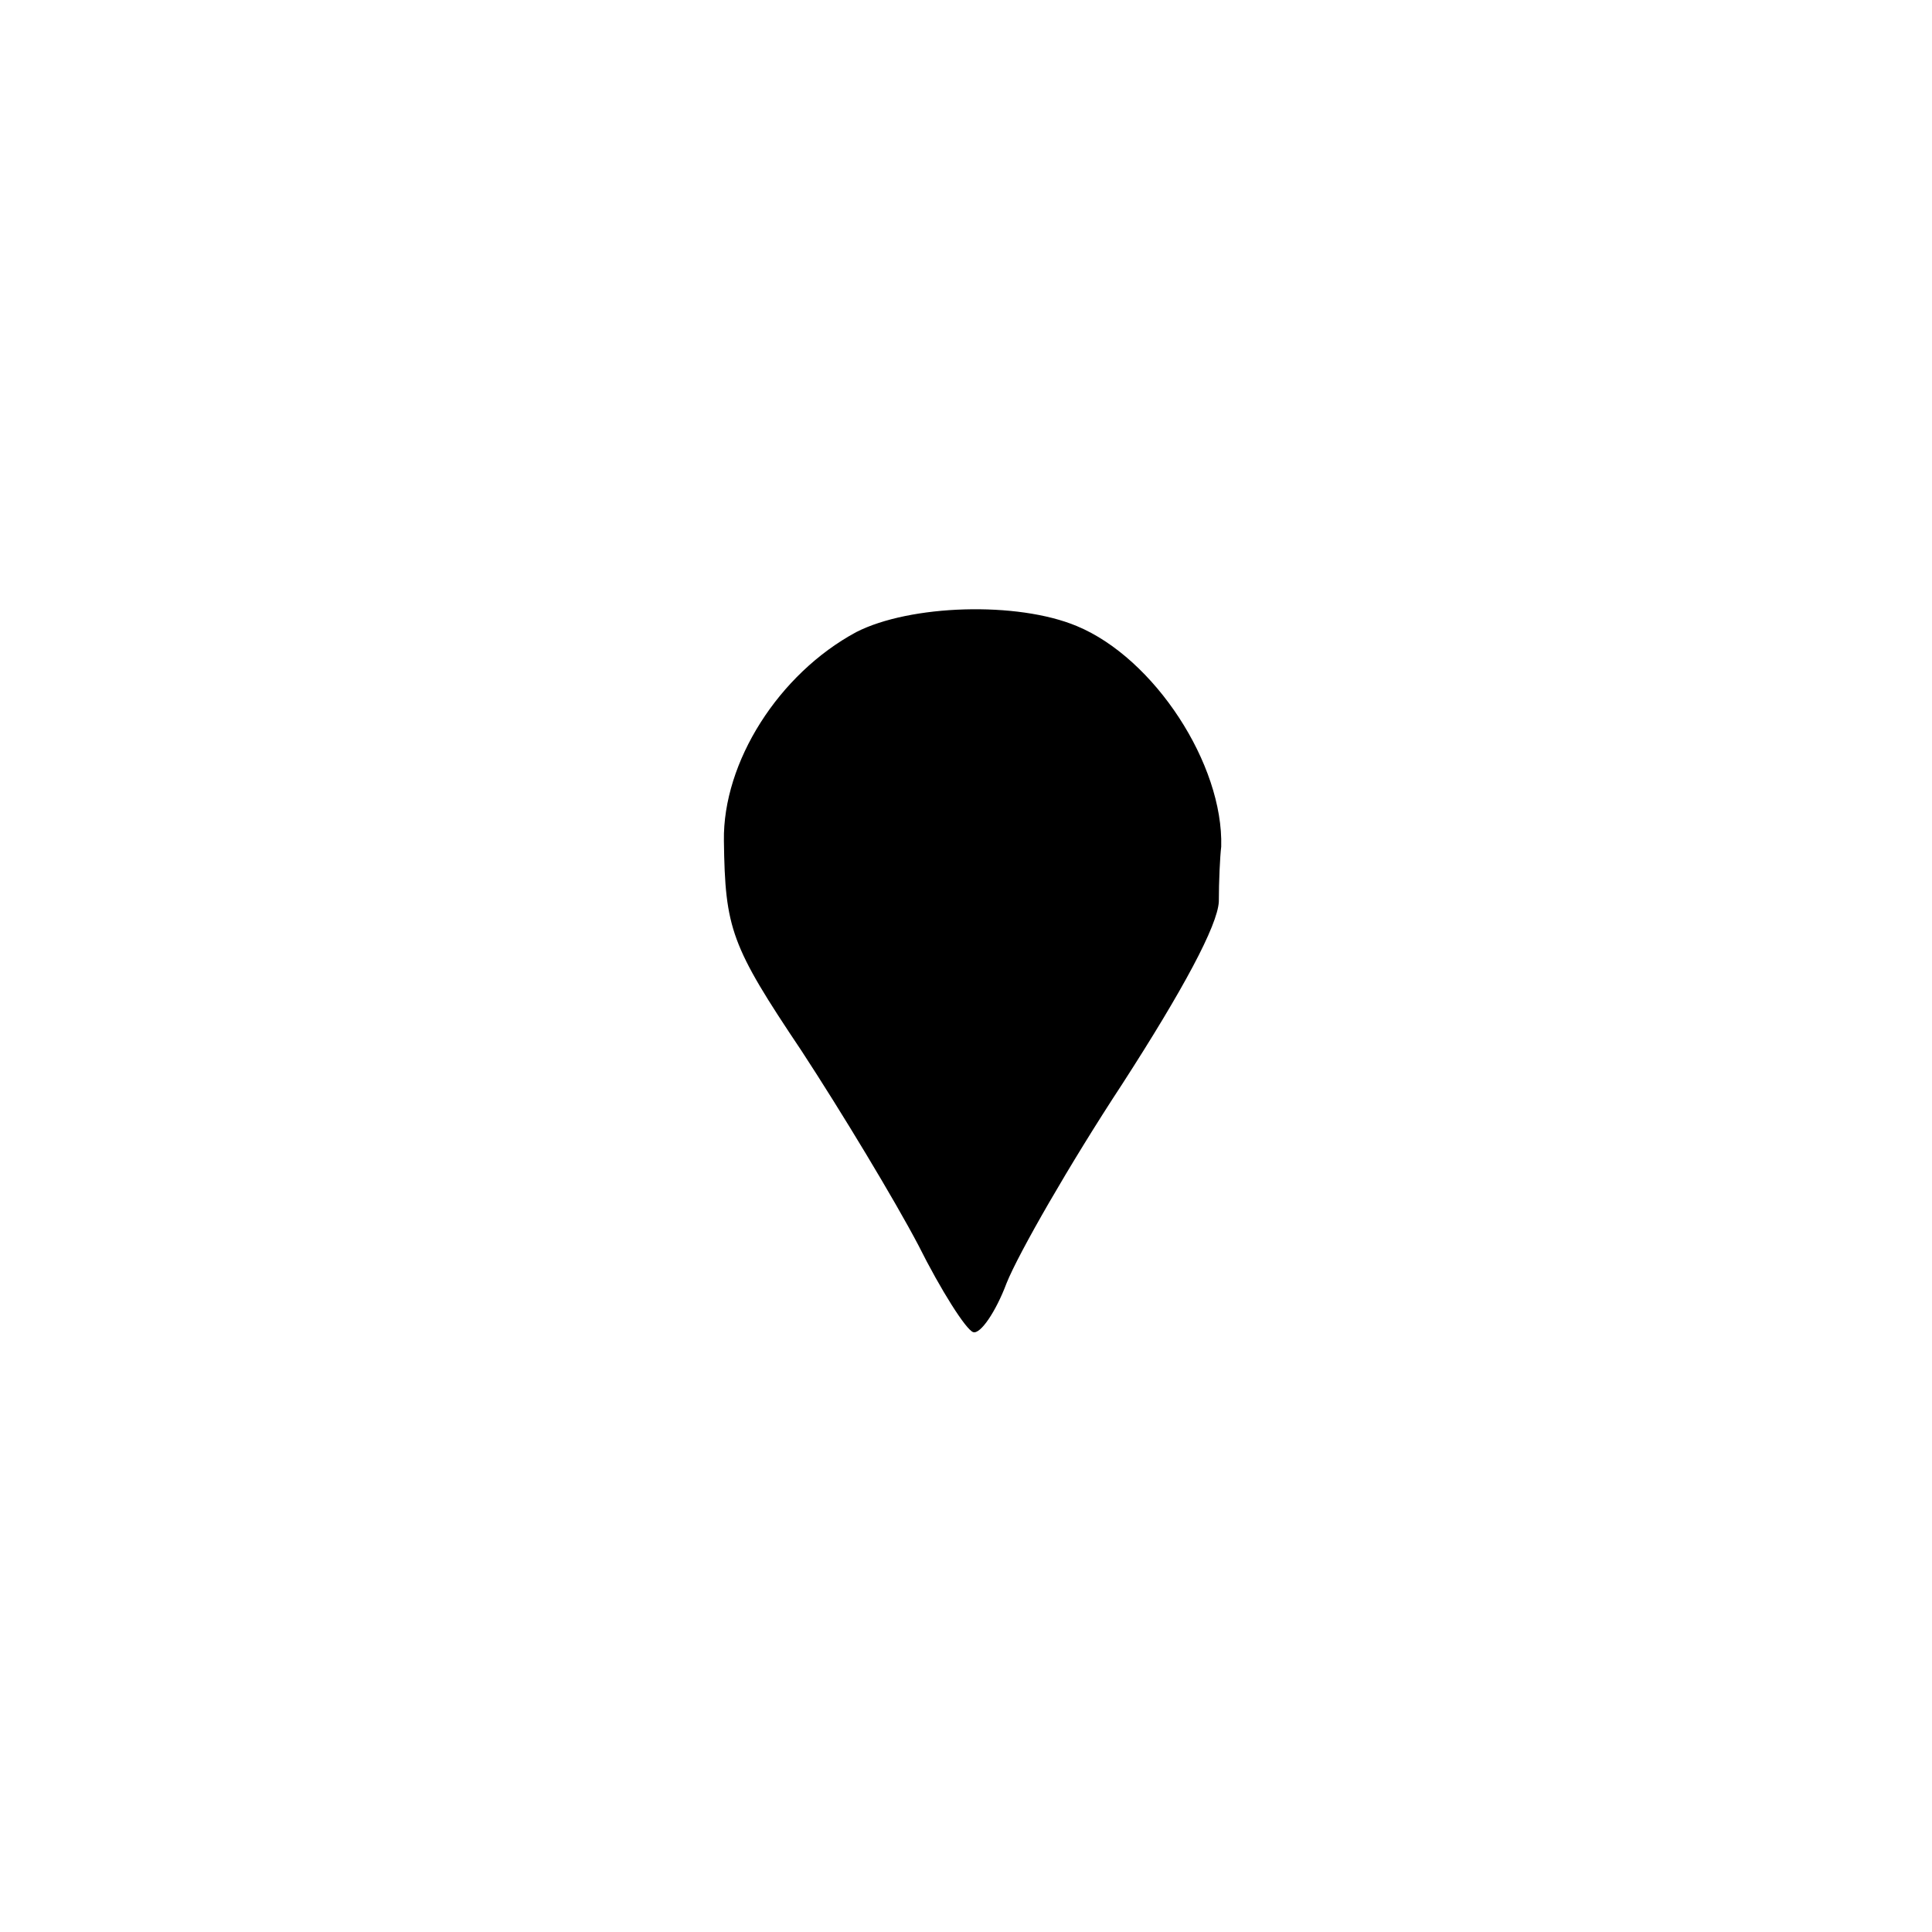
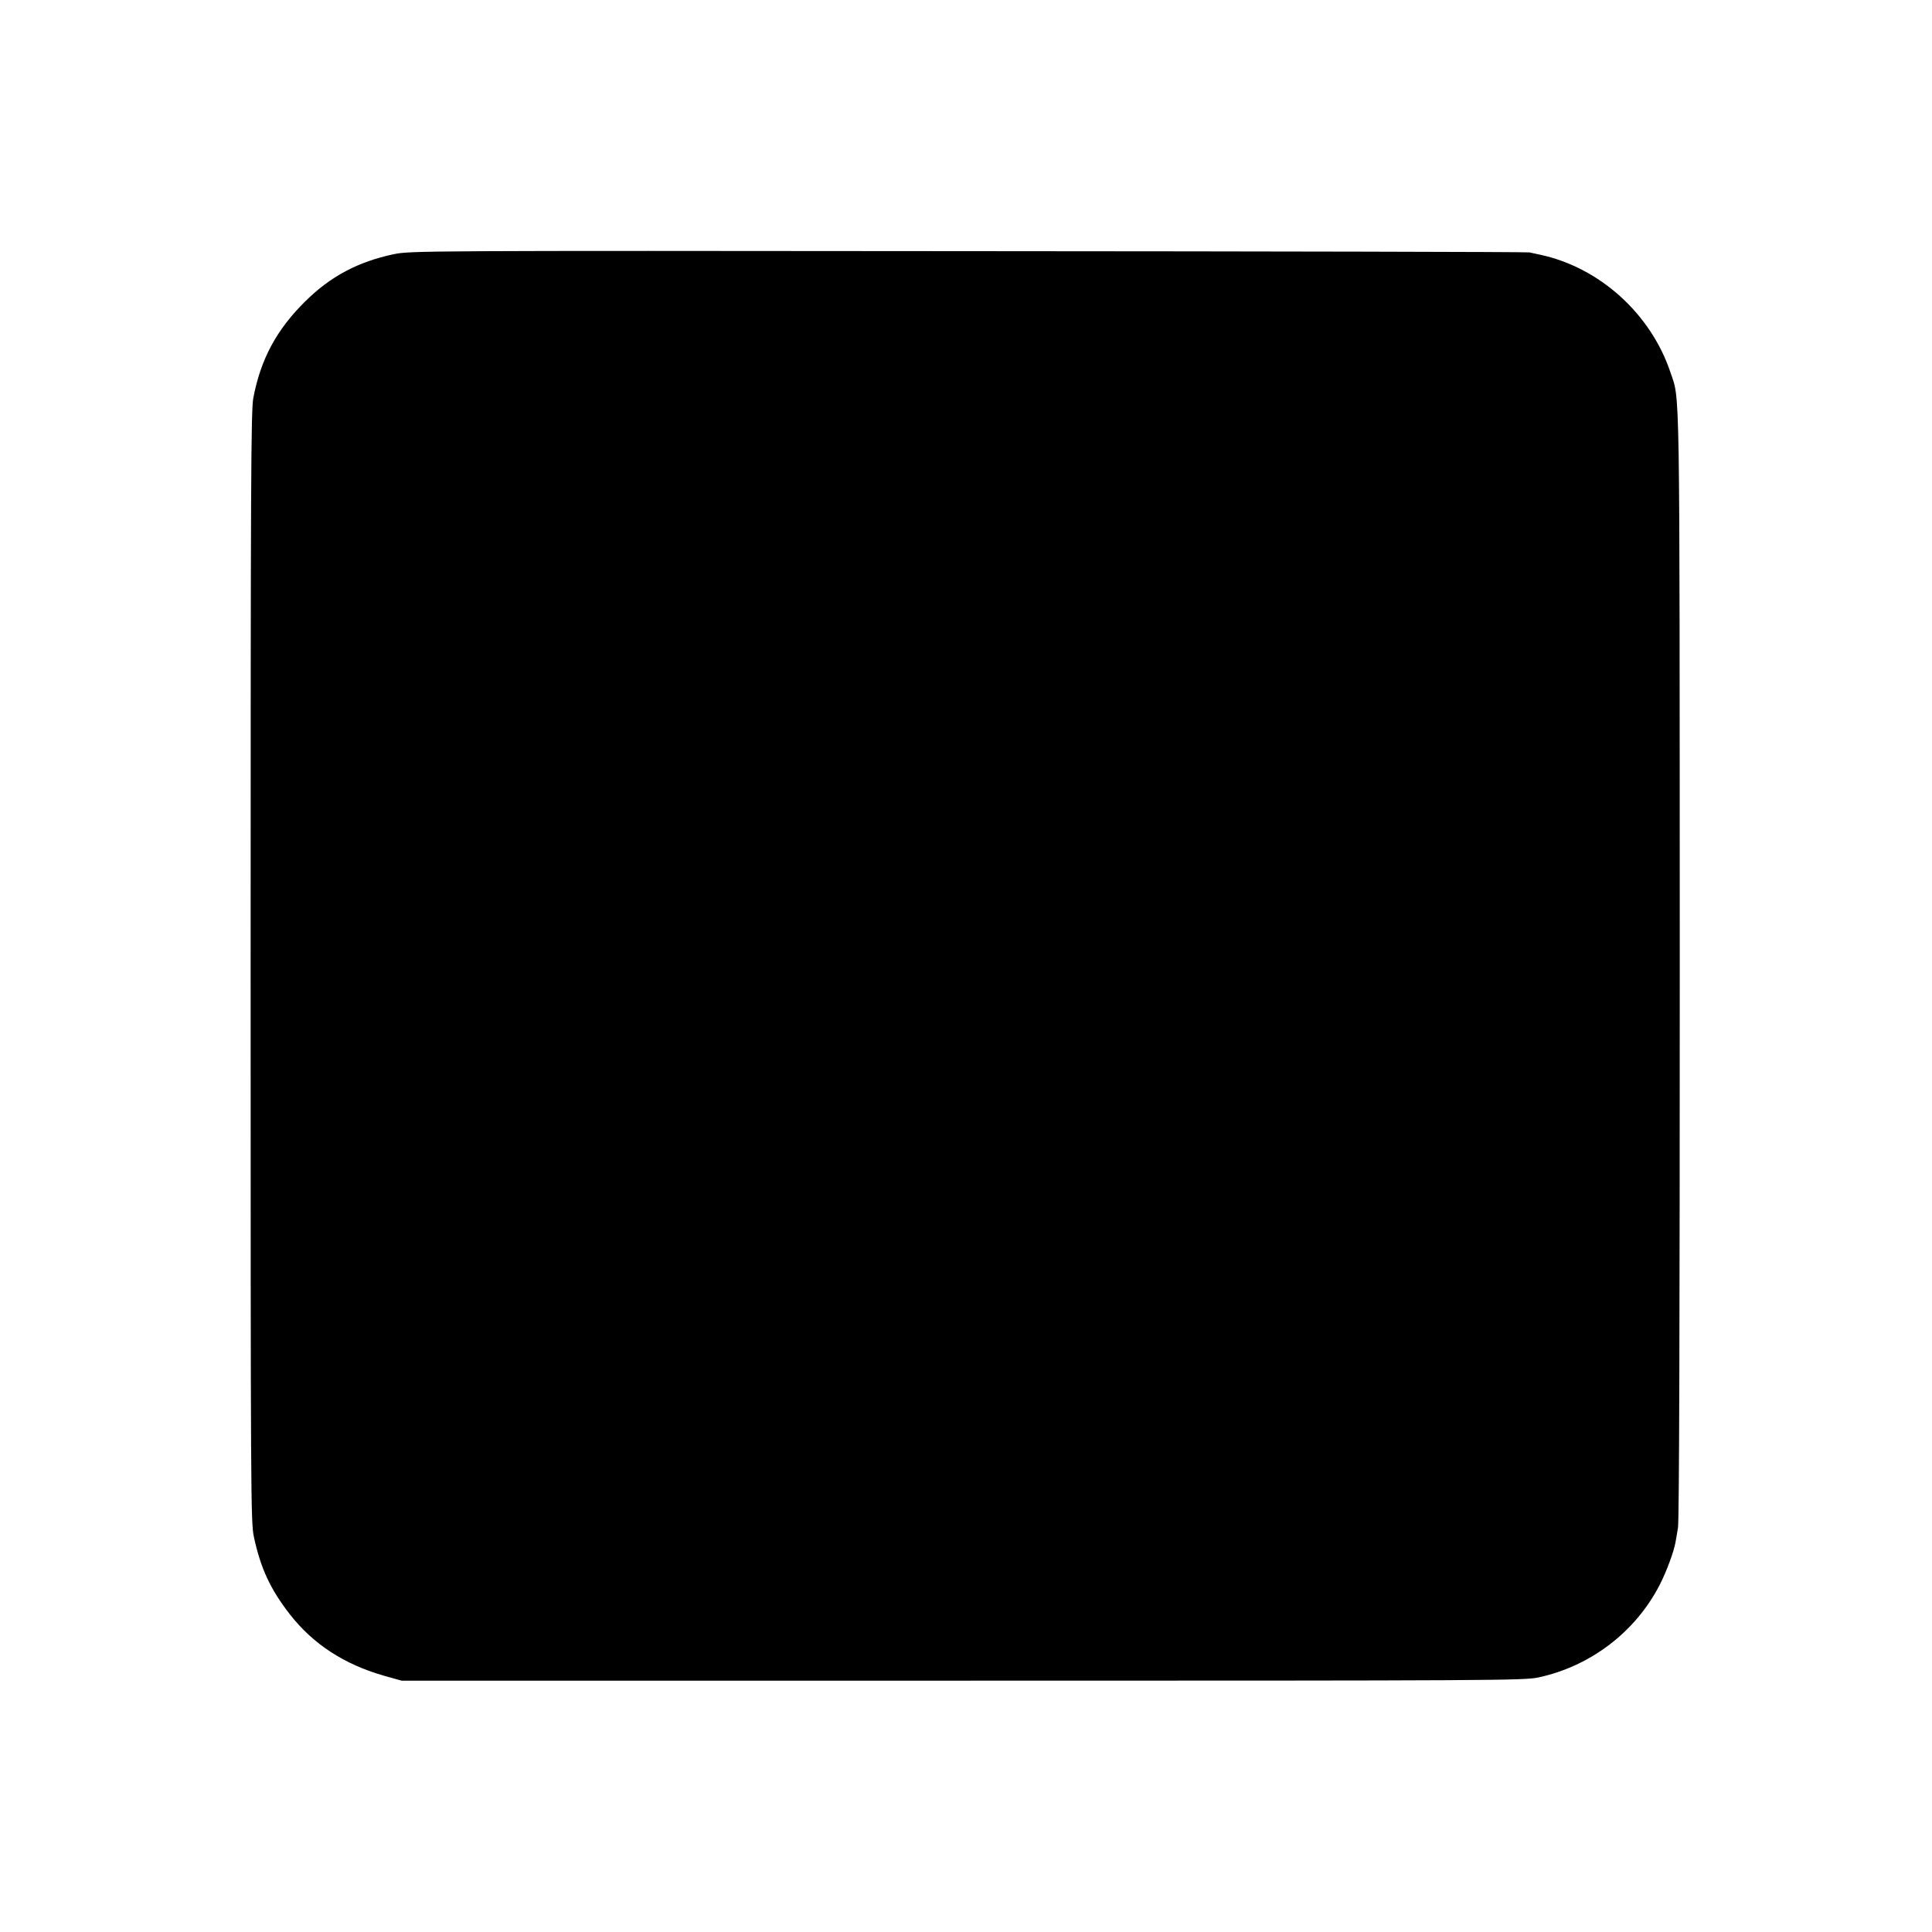
- <svg xmlns="http://www.w3.org/2000/svg" version="1.0" width="162pt" height="162pt" viewBox="0 0 162 162" preserveAspectRatio="xMidYMid meet">
-   <g transform="translate(0,162) scale(0.1,-0.1)" fill="#000000" stroke="none">
-     <path d="M718 1090 c-65 -35 -112 -109 -111 -175 1 -74 6 -88 65 -176 34 -52 78 -125 98 -163 19 -38 40 -71 46 -73 6 -2 19 17 28 41 10 25 53 100 97 167 51 79 80 133 81 153 0 17 1 38 2 46 2 69 -56 158 -121 185 -50 21 -140 18 -185 -5z" />
+ <svg xmlns="http://www.w3.org/2000/svg" version="1.0" width="1080pt" height="1080pt" viewBox="0 0 1080 1080" preserveAspectRatio="xMidYMid meet">
+   <g transform="translate(0,1080) scale(0.1,-0.1)" fill="#000000" stroke="none">
+     <path d="M2201 9379 c-199 -42 -354 -124 -495 -264 -161 -159 -249 -324 -290 -540 -13 -70 -15 -461 -15 -3180 0 -2964 1 -3104 18 -3185 38 -178 93 -295 202 -435 130 -166 302 -278 524 -342 l100 -28 3135 0 c2999 0 3139 1 3220 18 292 63 543 255 678 518 38 74 79 185 88 237 3 15 9 52 14 82 7 34 10 1185 10 3150 -1 3345 2 3145 -53 3311 -110 326 -396 584 -727 655 -19 4 -46 10 -60 13 -14 3 -1427 6 -3140 7 -3070 3 -3116 2 -3209 -17z" />
  </g>
</svg>
